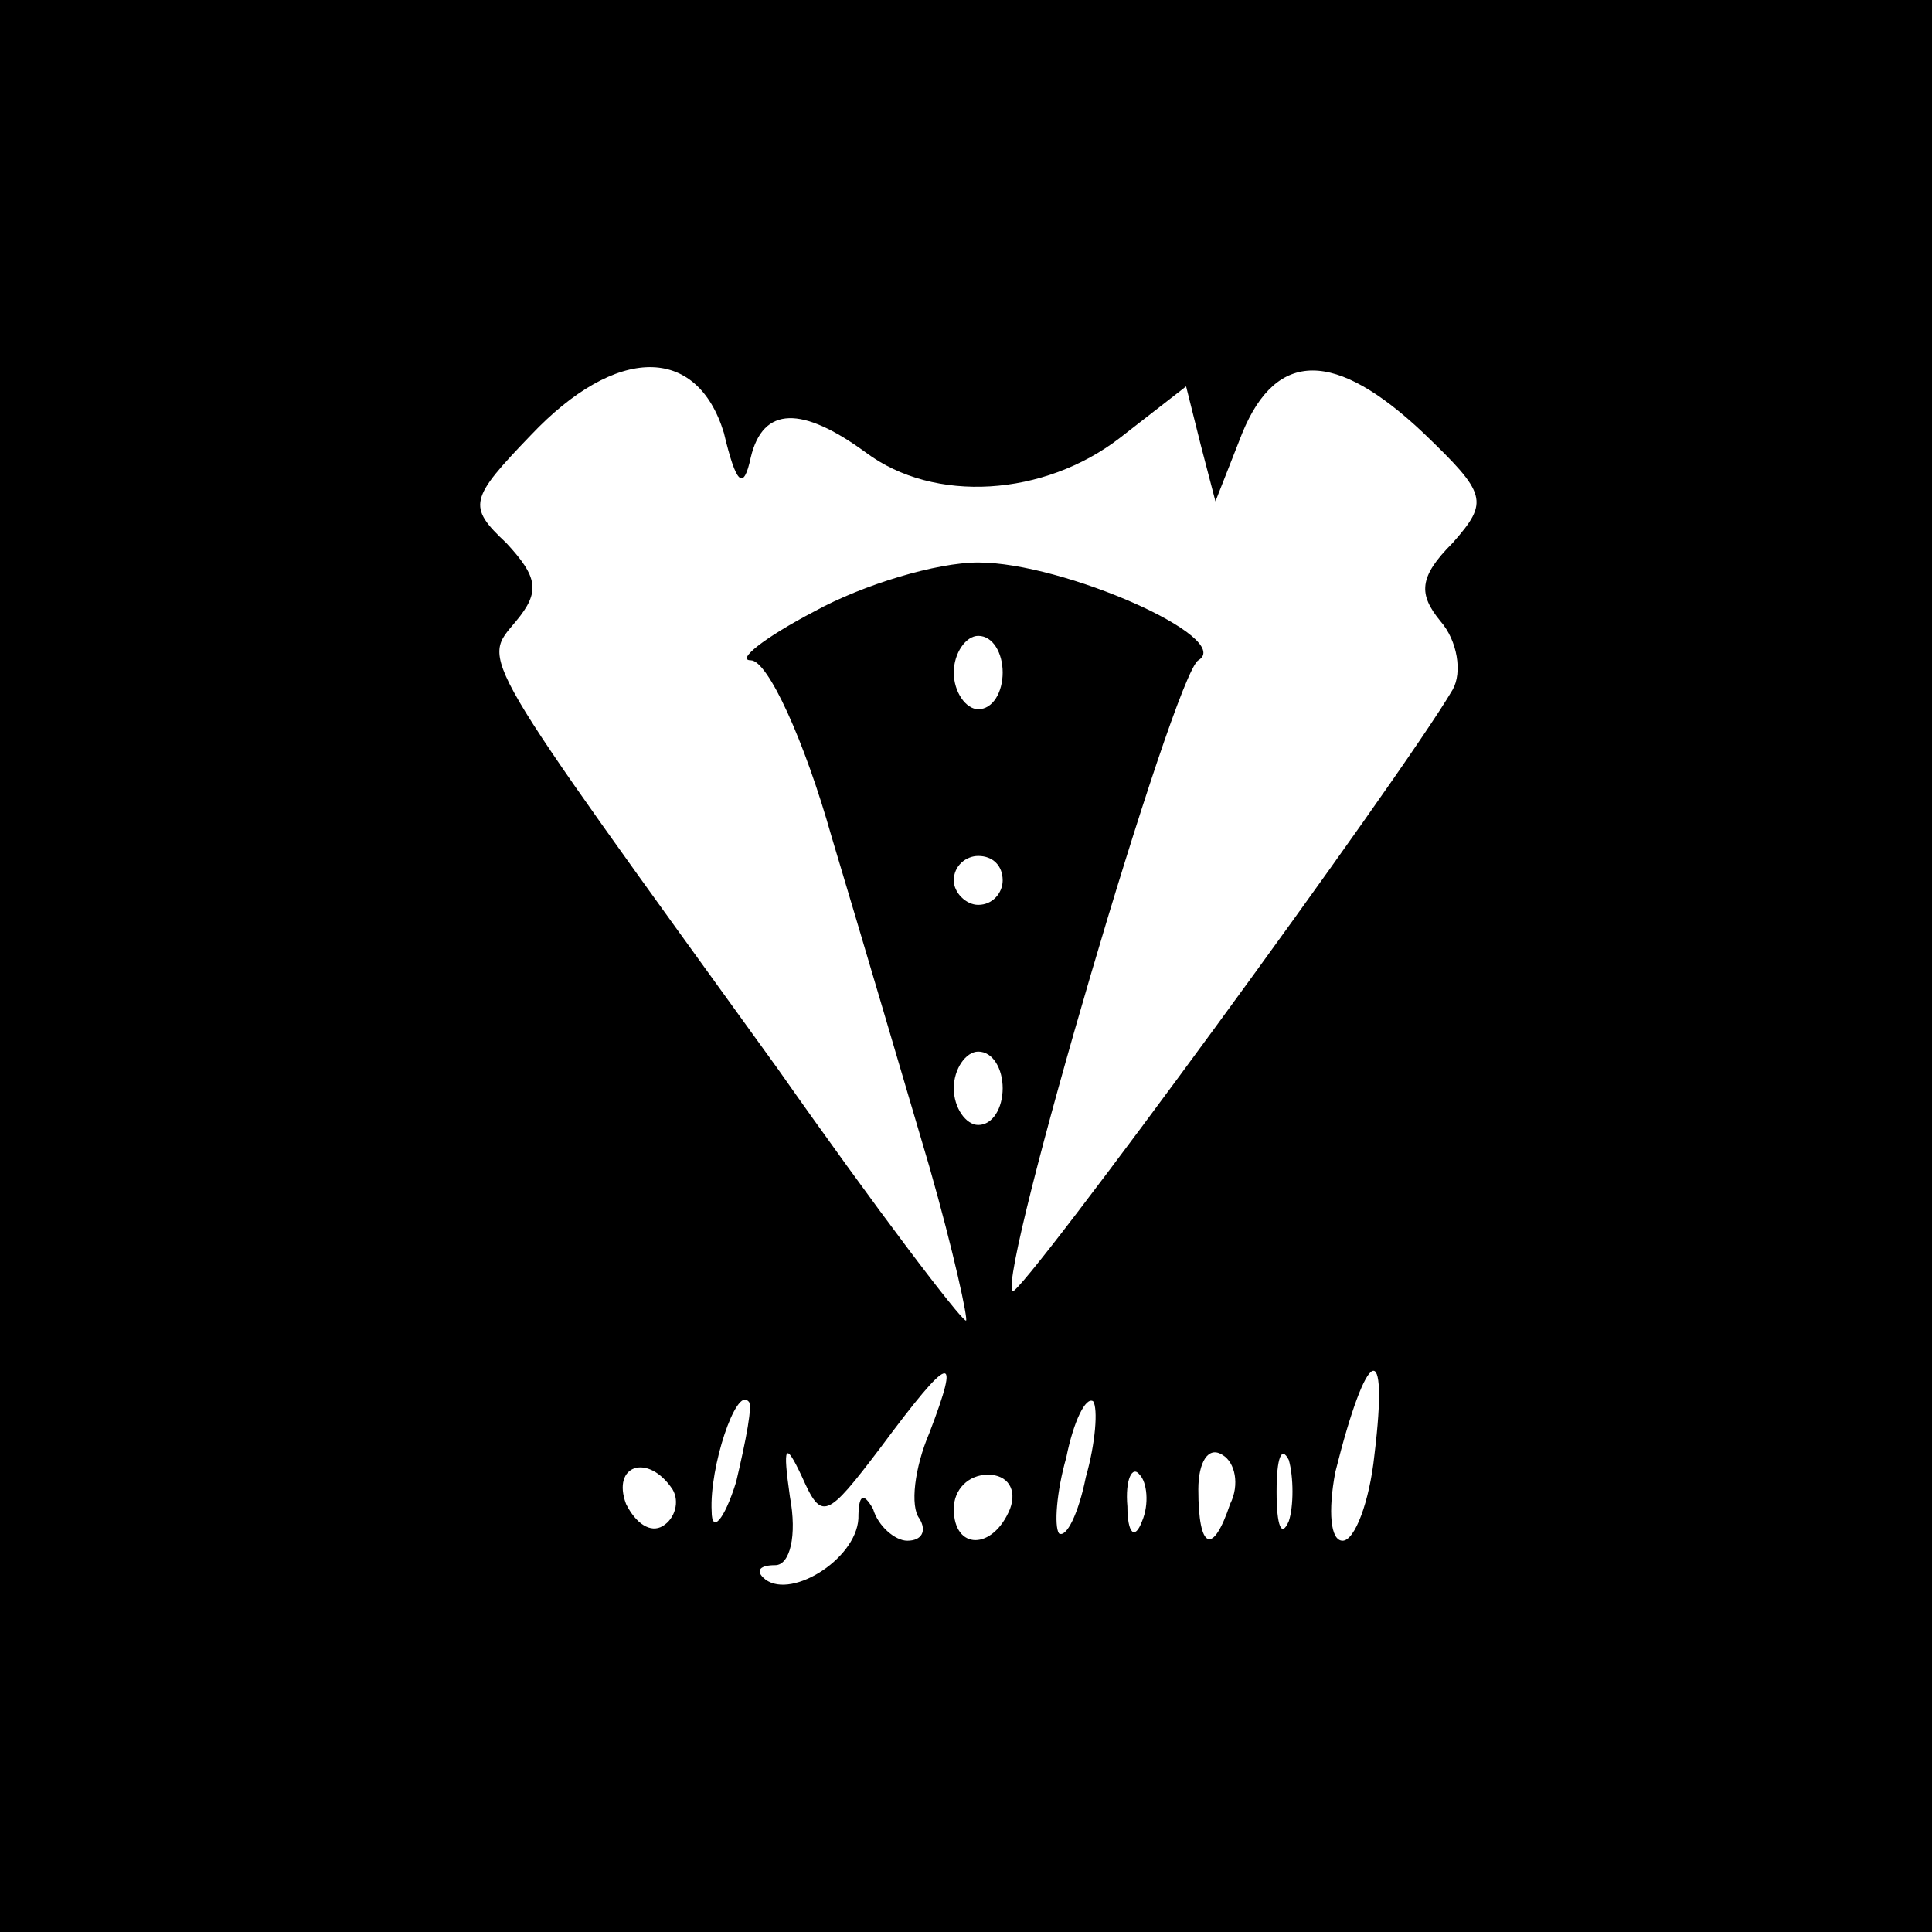
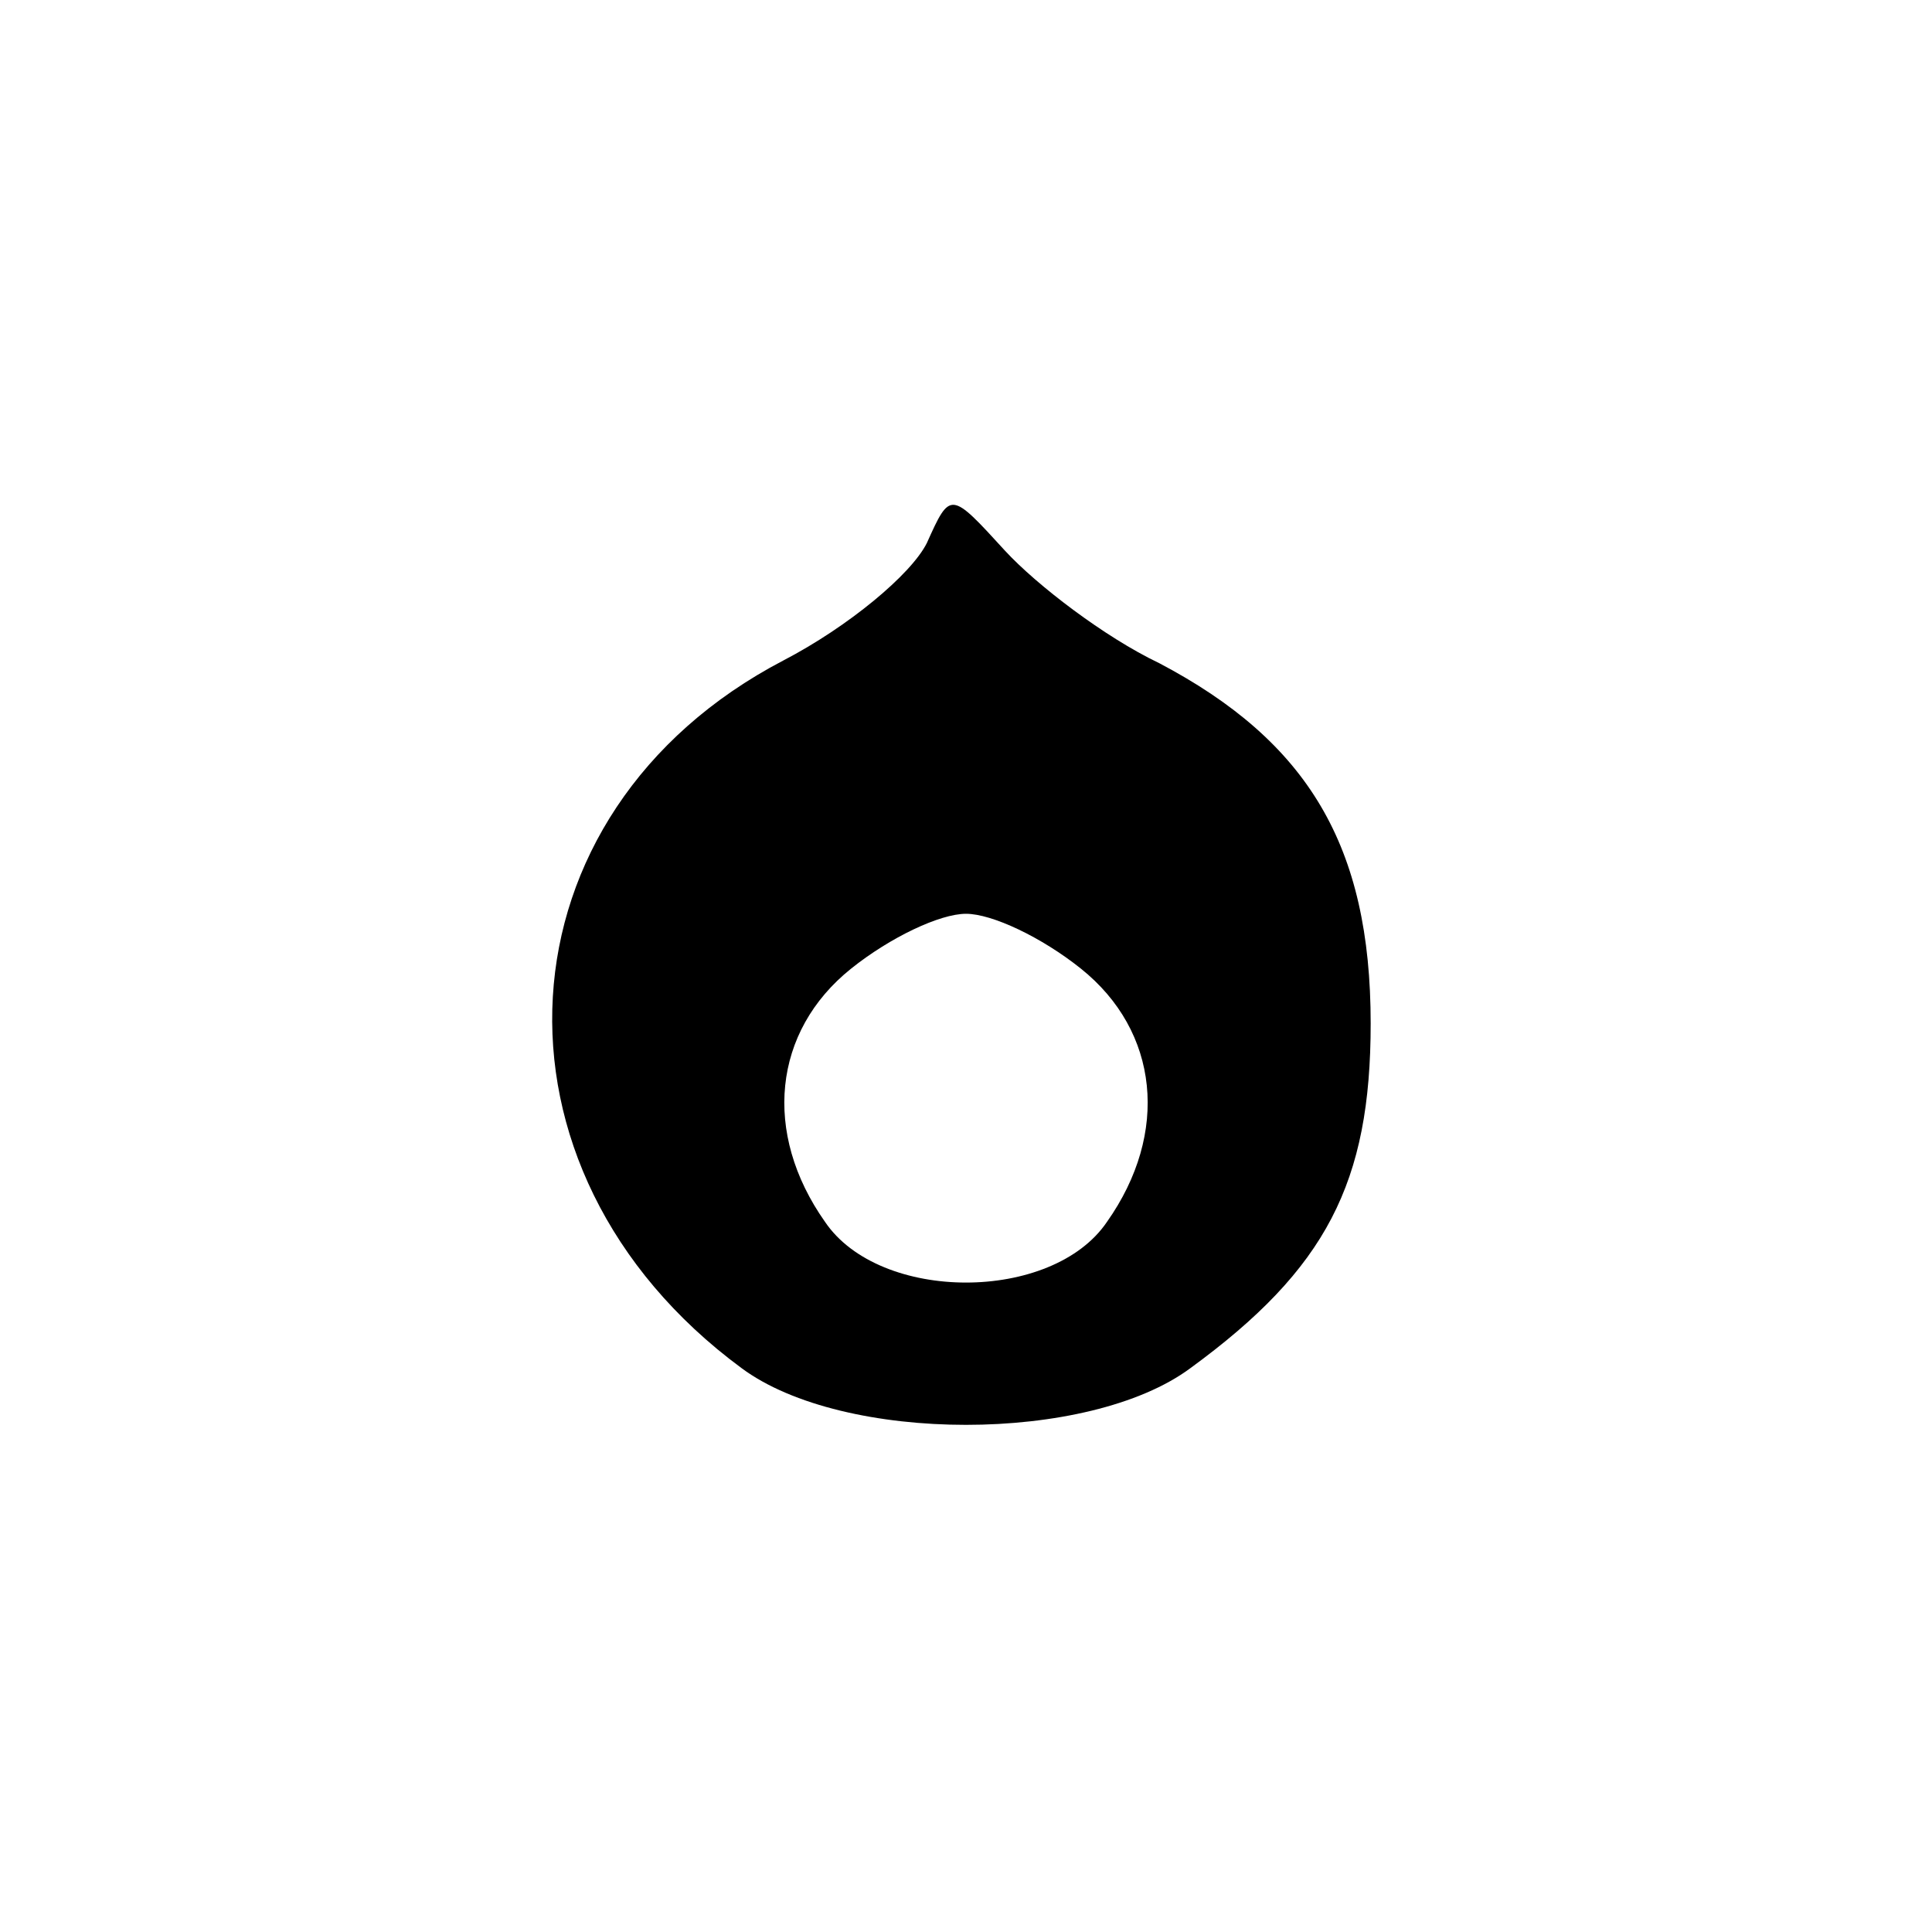
- <svg xmlns="http://www.w3.org/2000/svg" version="1.0" width="79pt" height="79pt" viewBox="0 0 79 79" preserveAspectRatio="xMidYMid meet">
-   <g transform="translate(0,79) scale(0.1,-0.1)" fill="#000" stroke="none">
-     <path d="M0 395 l0 -395 395 0 395 0 0 395 0 395 -395 0 -395 0 0 -395z m296 218 c5 -21 8 -24 11 -10 5 21 21 21 47 2 28 -21 73 -18 104 6 l27 21 6 -24 6 -23 11 28 c14 34 38 34 74 0 26 -25 27 -28 12 -45 -14 -14 -14 -21 -5 -32 7 -8 9 -21 5 -28 -21 -36 -177 -249 -180 -246 -6 7 66 252 76 258 15 9 -55 40 -90 40 -17 0 -47 -9 -67 -20 -21 -11 -32 -20 -26 -20 7 0 22 -33 33 -72 12 -40 30 -101 40 -135 10 -35 16 -63 15 -63 -2 0 -37 46 -77 103 -125 173 -121 166 -107 183 10 12 9 18 -4 32 -16 15 -15 18 10 44 35 37 68 37 79 1z m114 -98 c0 -8 -4 -15 -10 -15 -5 0 -10 7 -10 15 0 8 5 15 10 15 6 0 10 -7 10 -15z m0 -85 c0 -5 -4 -10 -10 -10 -5 0 -10 5 -10 10 0 6 5 10 10 10 6 0 10 -4 10 -10z m0 -85 c0 -8 -4 -15 -10 -15 -5 0 -10 7 -10 15 0 8 5 15 10 15 6 0 10 -7 10 -15z m-30 -141 c-6 -14 -8 -30 -4 -35 3 -5 1 -9 -5 -9 -5 0 -12 6 -14 13 -4 7 -6 6 -6 -4 -1 -17 -29 -34 -39 -24 -3 3 -1 5 5 5 6 0 9 12 6 28 -3 21 -2 23 5 8 8 -18 10 -17 32 12 29 39 33 40 20 6z m182 -9 c-2 -19 -8 -35 -13 -35 -5 0 -6 12 -3 28 13 52 22 56 16 7z m-261 -11 c-5 -16 -10 -21 -10 -12 -1 18 10 51 15 45 2 -1 -1 -16 -5 -33z m143 2 c-3 -15 -8 -25 -11 -23 -2 3 -1 17 3 31 3 15 8 25 11 23 2 -3 1 -17 -3 -31z m59 -11 c-7 -21 -13 -19 -13 6 0 11 4 18 10 14 5 -3 7 -12 3 -20z m24 -7 c-3 -7 -5 -2 -5 12 0 14 2 19 5 13 2 -7 2 -19 0 -25z m-252 13 c3 -5 1 -12 -4 -15 -5 -3 -11 1 -15 9 -6 16 9 21 19 6z m138 -8 c-7 -17 -23 -17 -23 0 0 8 6 14 14 14 8 0 12 -6 9 -14z m54 -5 c-3 -8 -6 -5 -6 6 -1 11 2 17 5 13 3 -3 4 -12 1 -19z" />
+ <svg xmlns="http://www.w3.org/2000/svg" version="1.0" width="74pt" height="74pt" viewBox="0 0 74 74" preserveAspectRatio="xMidYMid meet">
+   <g transform="translate(0,74) scale(0.1,-0.1)" fill="#000000" stroke="none">
+     <path d="M355 532 c-6 -12 -30 -32 -55 -45 -111 -58 -119 -195 -16 -271 39 -29 133 -29 172 0 52 38 69 71 69 132 0 68 -24 108 -81 138 -21 10 -47 30 -59 43 -21 23 -21 23 -30 3z m59 -163 c30 -24 34 -63 10 -97 -21 -31 -87 -31 -108 0 -24 34 -20 73 10 97 15 12 34 21 44 21 10 0 29 -9 44 -21z" />
  </g>
</svg>
